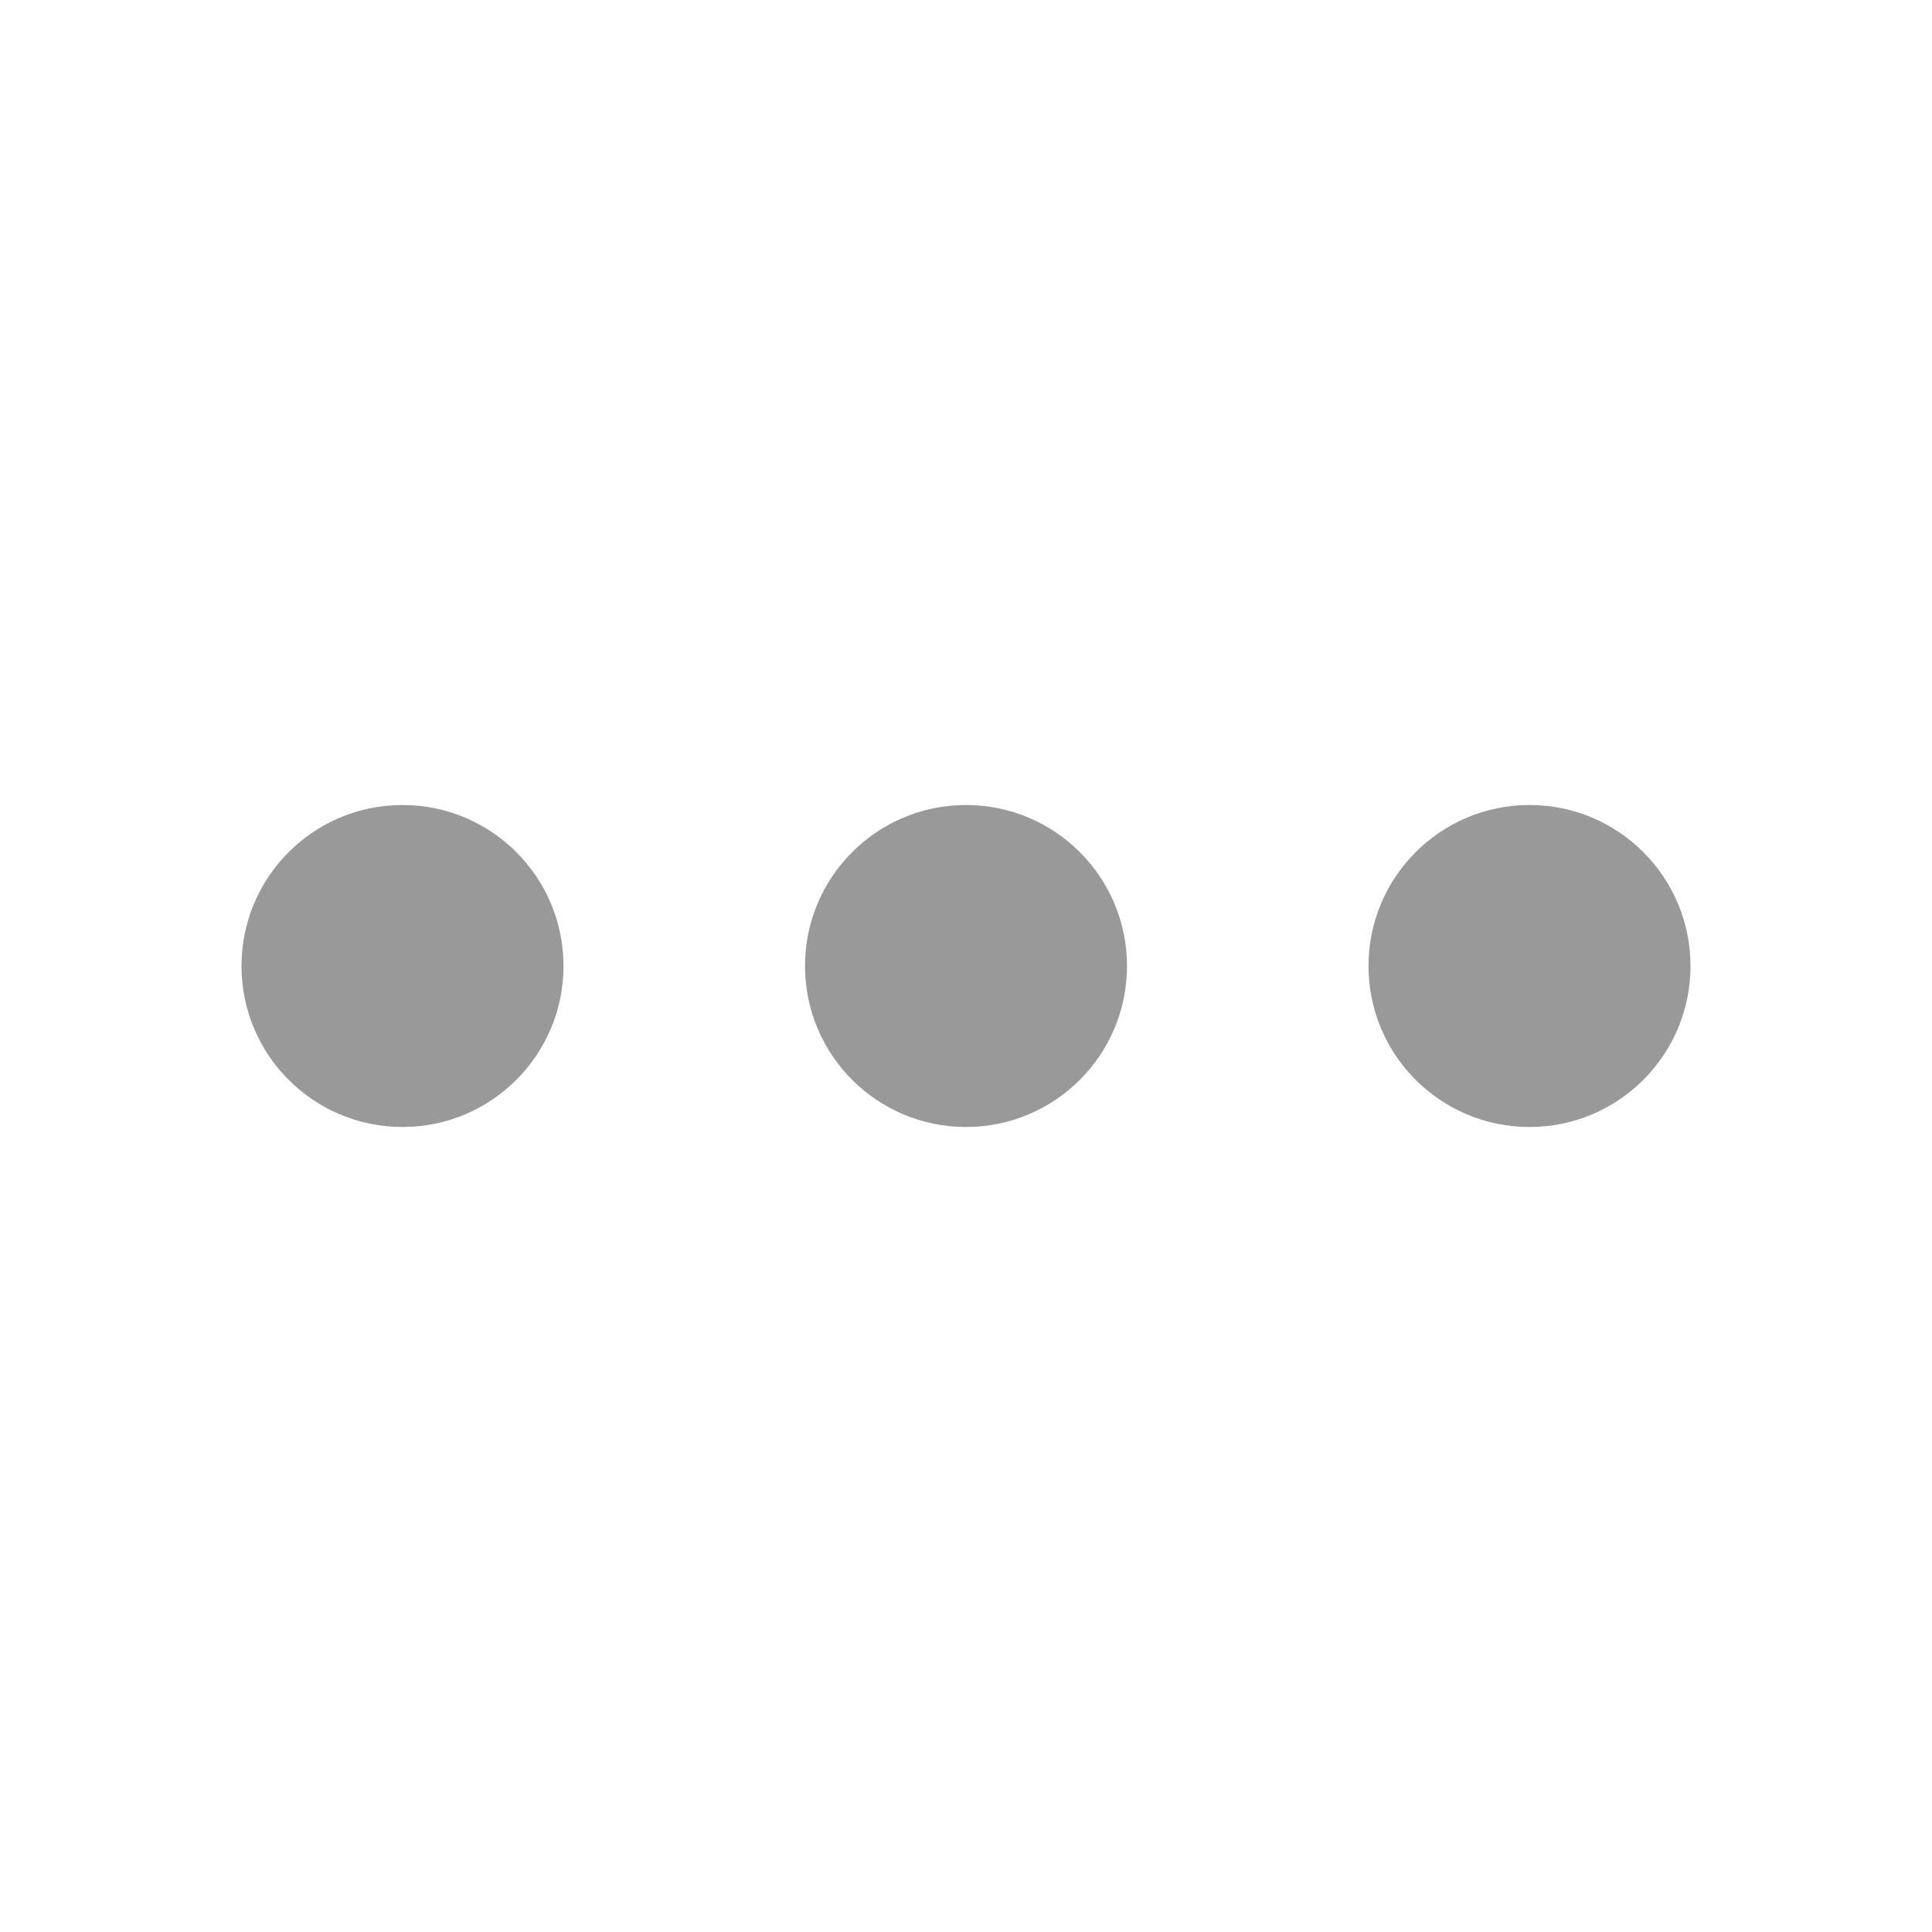
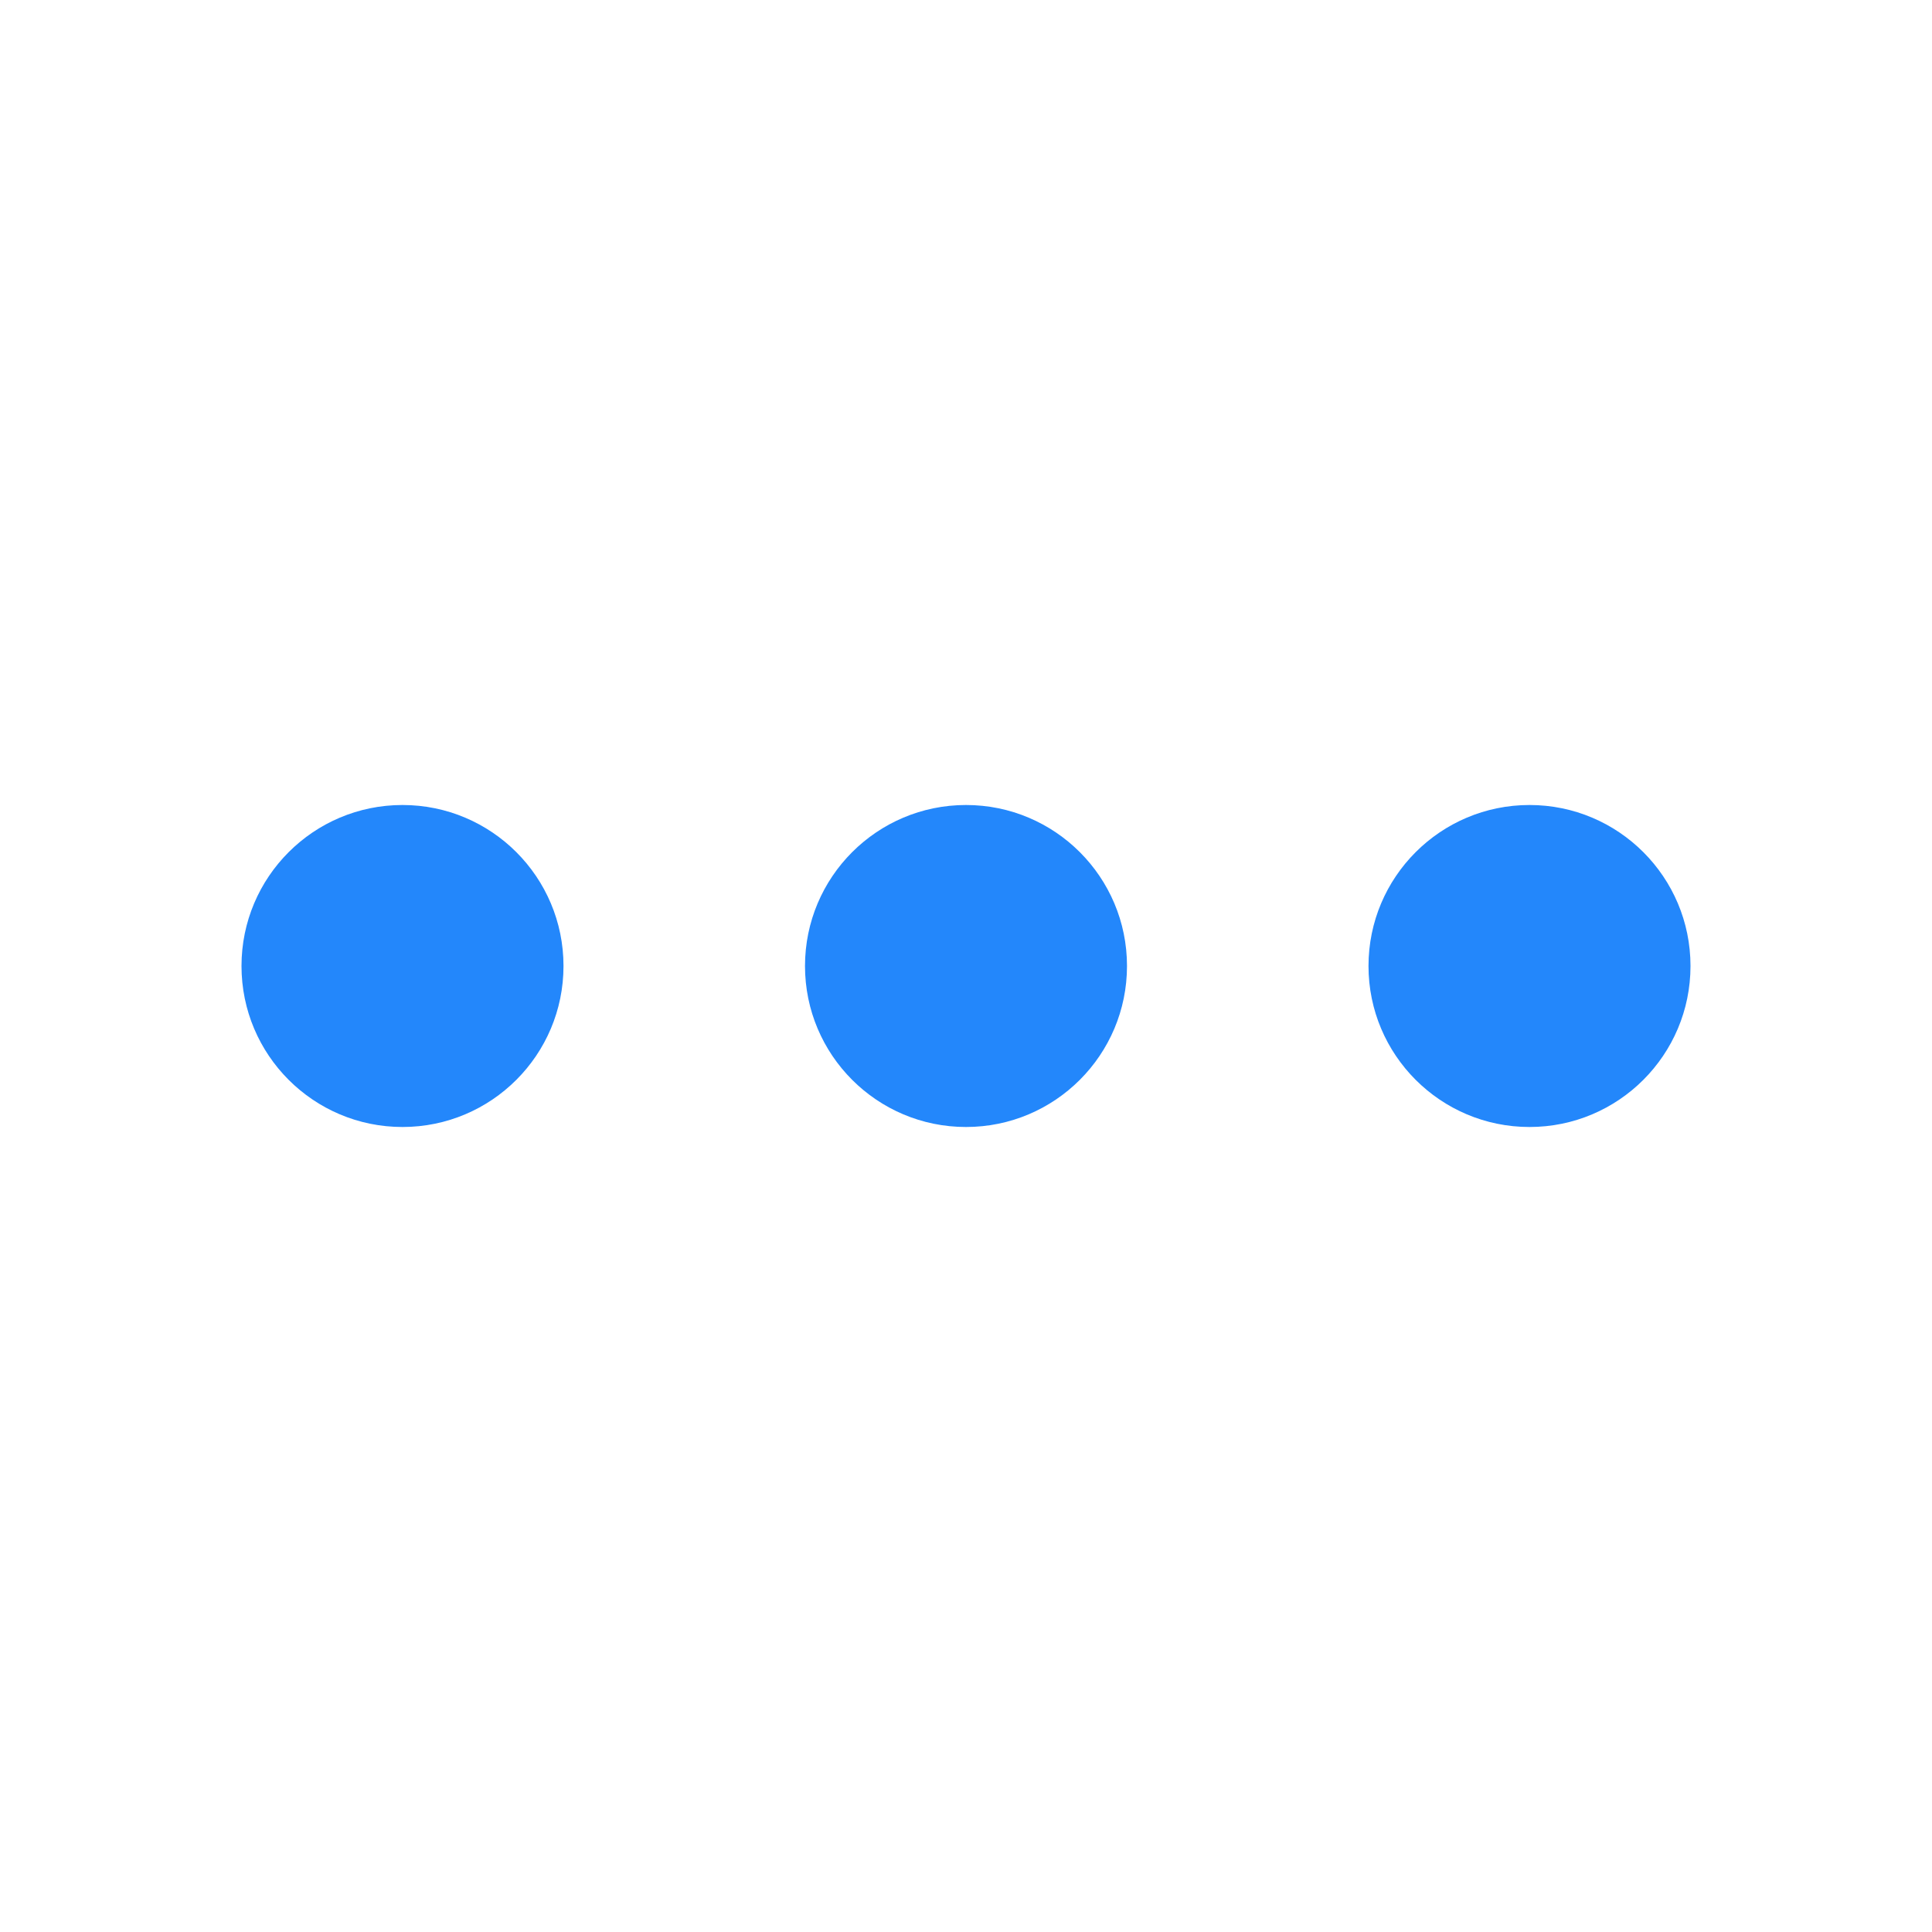
<svg xmlns="http://www.w3.org/2000/svg" viewBox="0 0 24 24" fill="currentColor">
-   <path fill-rule="evenodd" clip-rule="evenodd" d="M7 12a2 2 0 1 1-4 0 2 2 0 0 1 4 0zm5 2a2 2 0 1 0 0-4 2 2 0 0 0 0 4zm7 0a2 2 0 1 0 0-4 2 2 0 0 0 0 4z" fill="#999999" />
+   <path fill-rule="evenodd" clip-rule="evenodd" d="M7 12a2 2 0 1 1-4 0 2 2 0 0 1 4 0zm5 2a2 2 0 1 0 0-4 2 2 0 0 0 0 4zm7 0a2 2 0 1 0 0-4 2 2 0 0 0 0 4z" fill="#2387FB" />
</svg>
